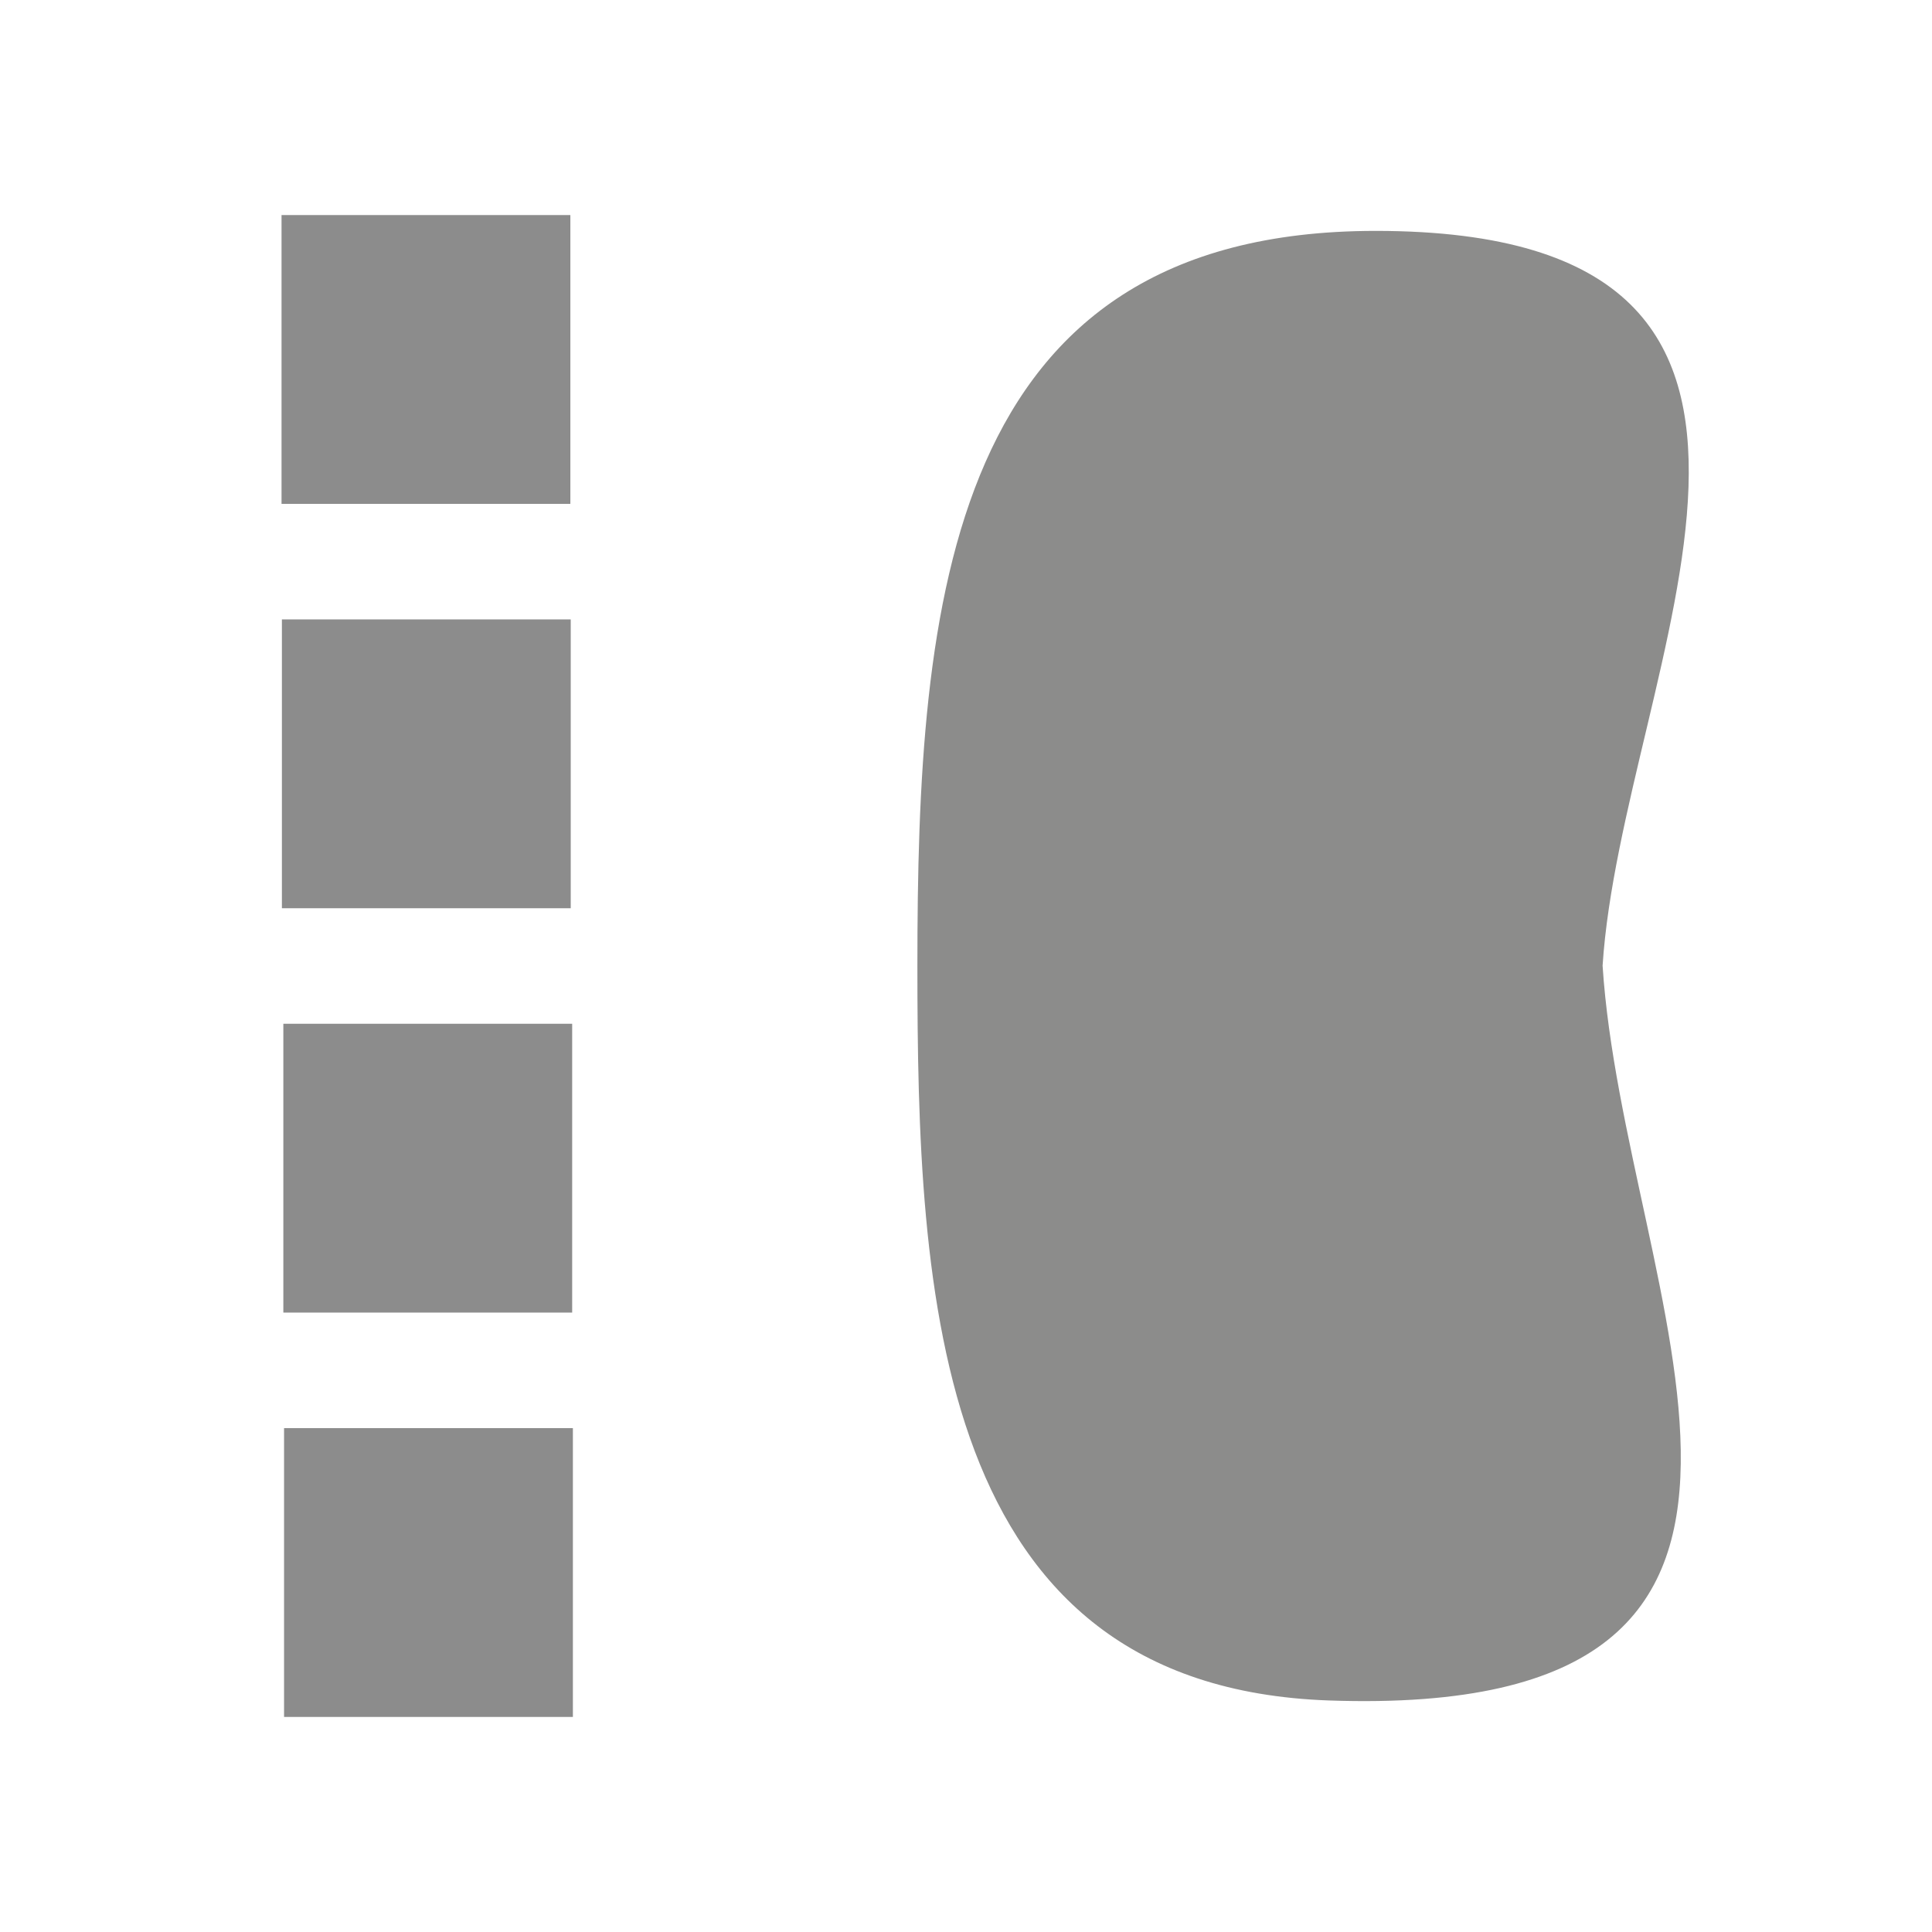
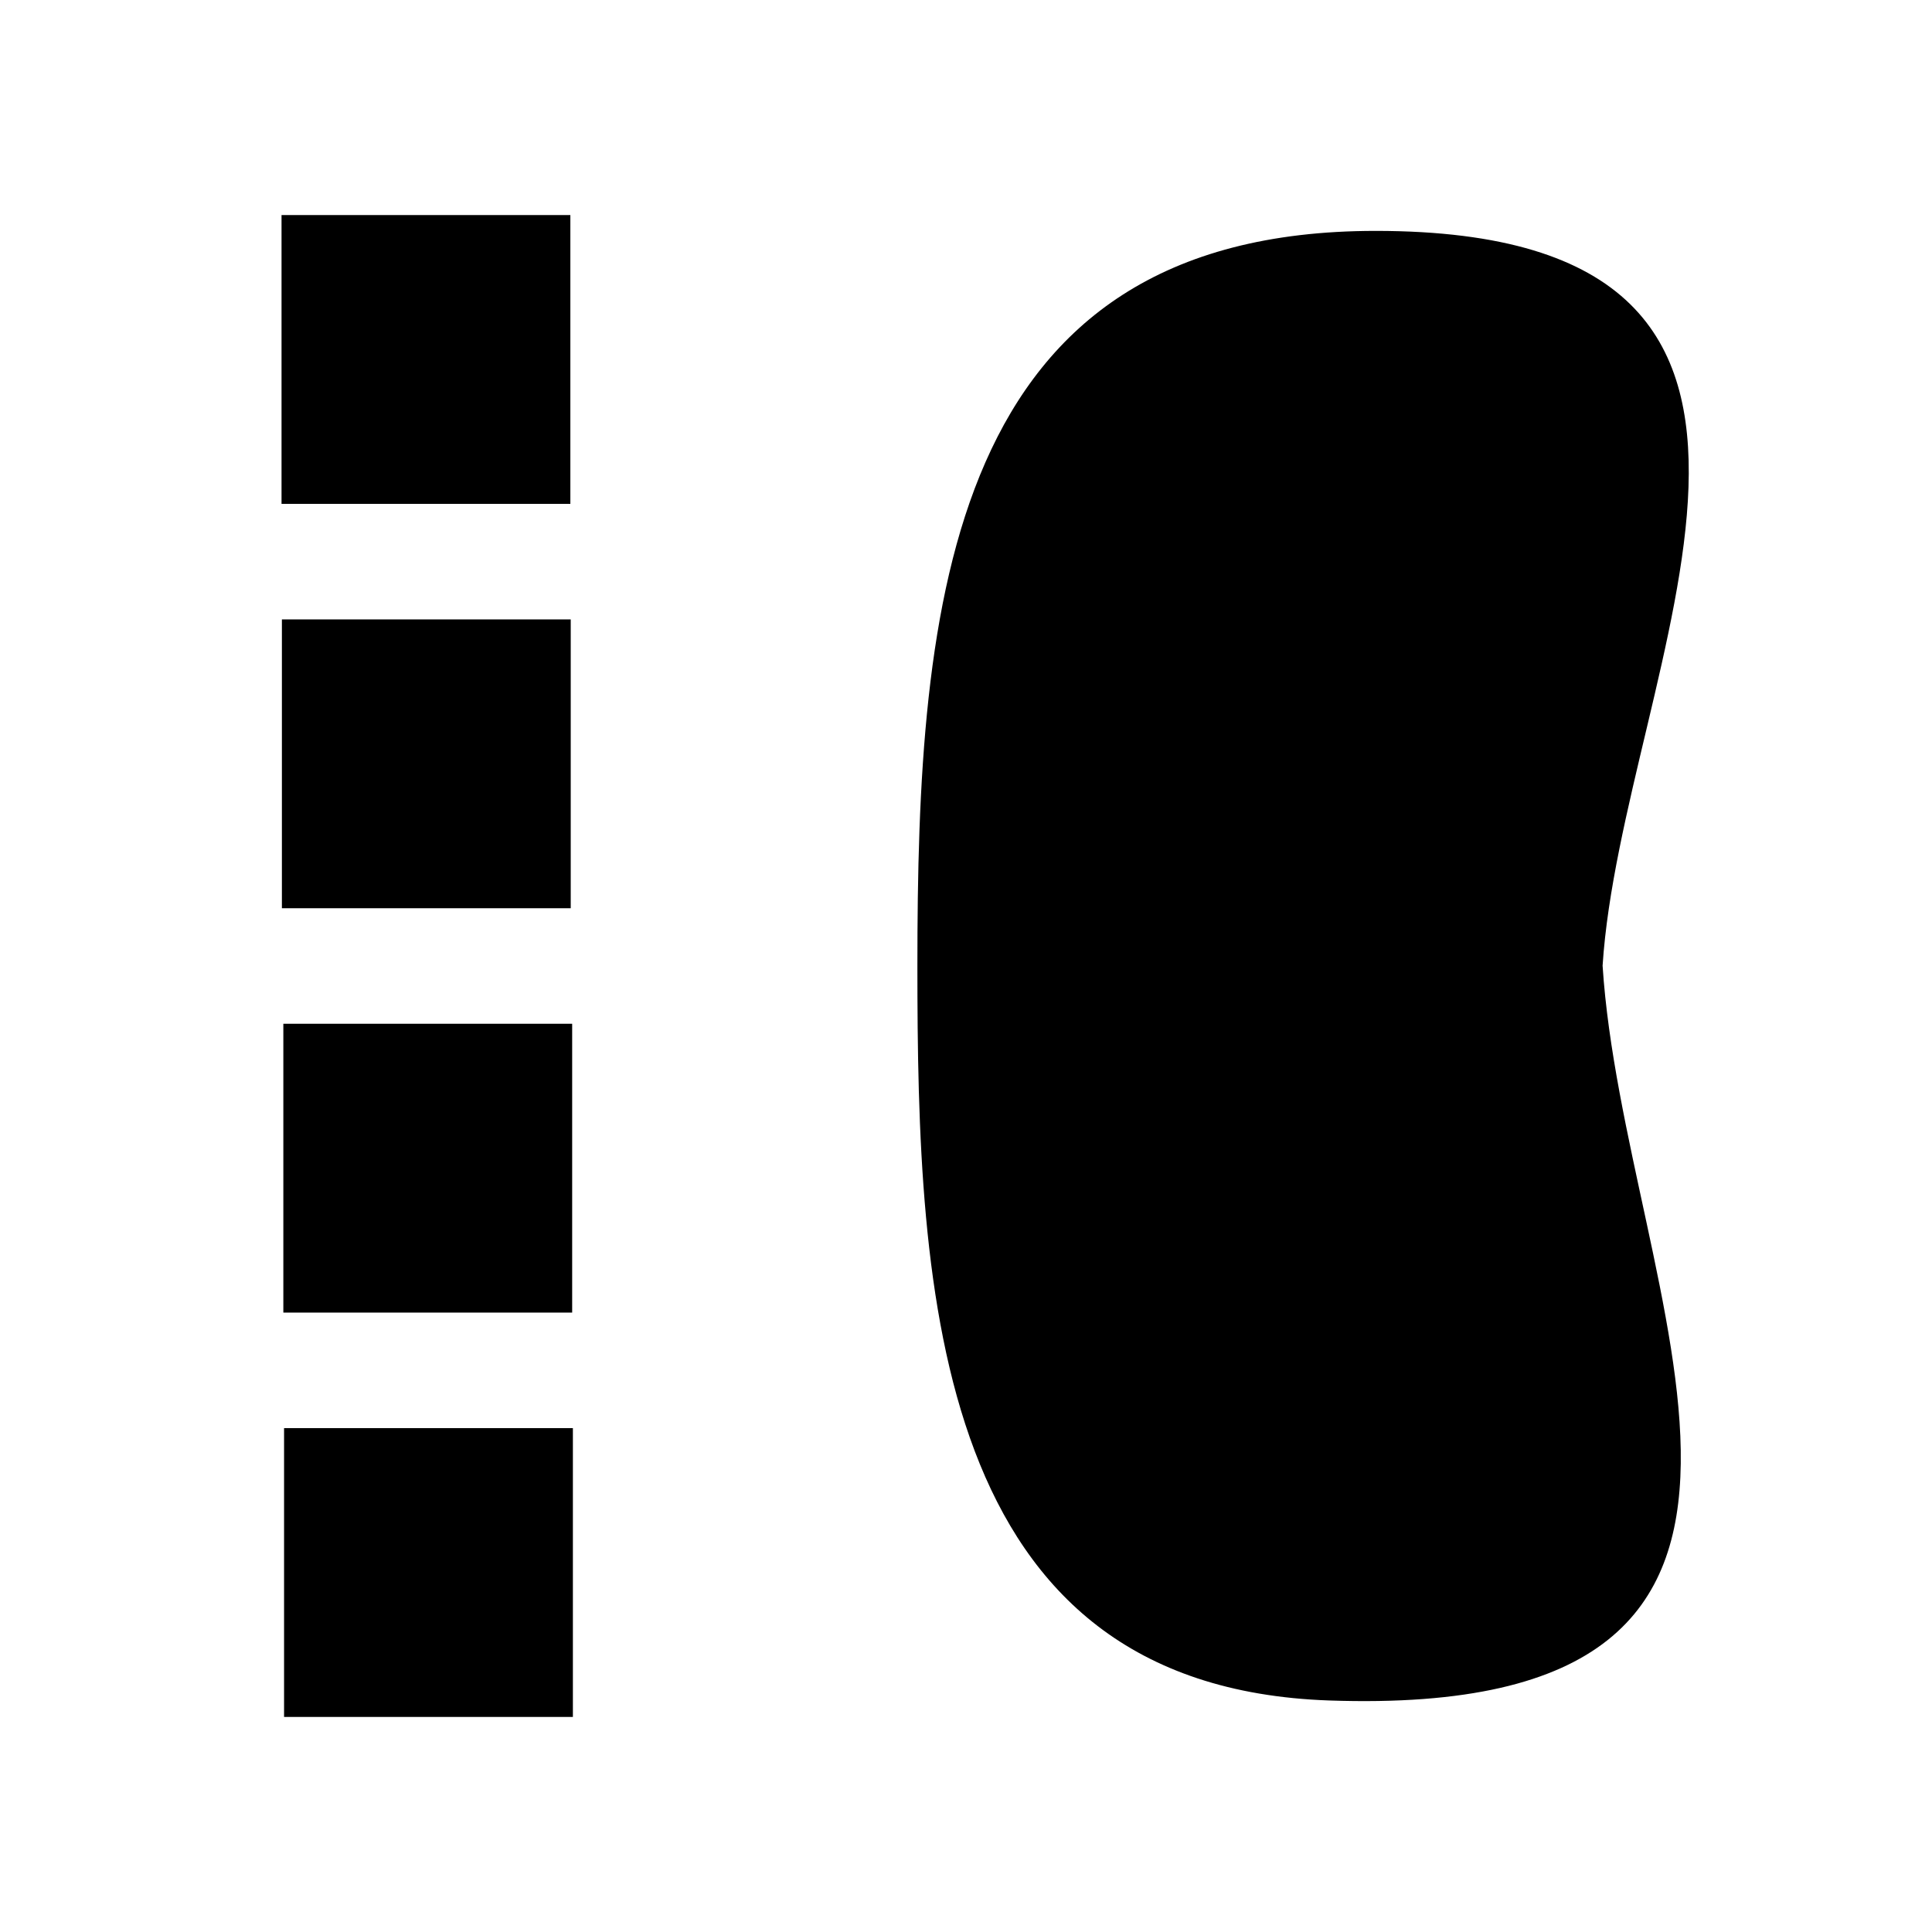
<svg xmlns="http://www.w3.org/2000/svg" version="1.1" id="Layer_1" x="0px" y="0px" width="500px" height="500px" viewBox="0 0 500 500" enable-background="new 0 0 500 500" xml:space="preserve">
-   <rect x="72.955" y="160.303" fill="#8C8C8C" width="74.748" height="74.747" />
-   <rect x="73.328" y="264.949" fill="#8C8C8C" width="74.748" height="74.747" />
-   <rect x="73.516" y="369.595" fill="#8C8C8C" width="74.747" height="74.748" />
-   <rect x="72.861" y="55.657" fill="#8C8C8C" width="74.747" height="74.748" />
-   <path fill="#8C8C8B" d="M414.75,249.918c4.929-76.658,73.935-190.163-58.733-190.163c-111.138,0-118.596,96.192-118.596,190.163  c0,84.969,4.044,186.586,106.526,190.163C486.819,445.067,420.228,335.106,414.75,249.918z" />
+   <rect x="72.955" y="160.303" fill="#000000" width="74.748" height="74.747" />
+   <rect x="73.328" y="264.949" fill="#000000" width="74.748" height="74.747" />
+   <rect x="73.516" y="369.595" fill="#000000" width="74.747" height="74.748" />
+   <rect x="72.861" y="55.657" fill="#000000" width="74.747" height="74.748" />
+   <path fill="#000000" d="M414.75,249.918c4.929-76.658,73.935-190.163-58.733-190.163c-111.138,0-118.596,96.192-118.596,190.163  c0,84.969,4.044,186.586,106.526,190.163C486.819,445.067,420.228,335.106,414.75,249.918z" />
</svg>
